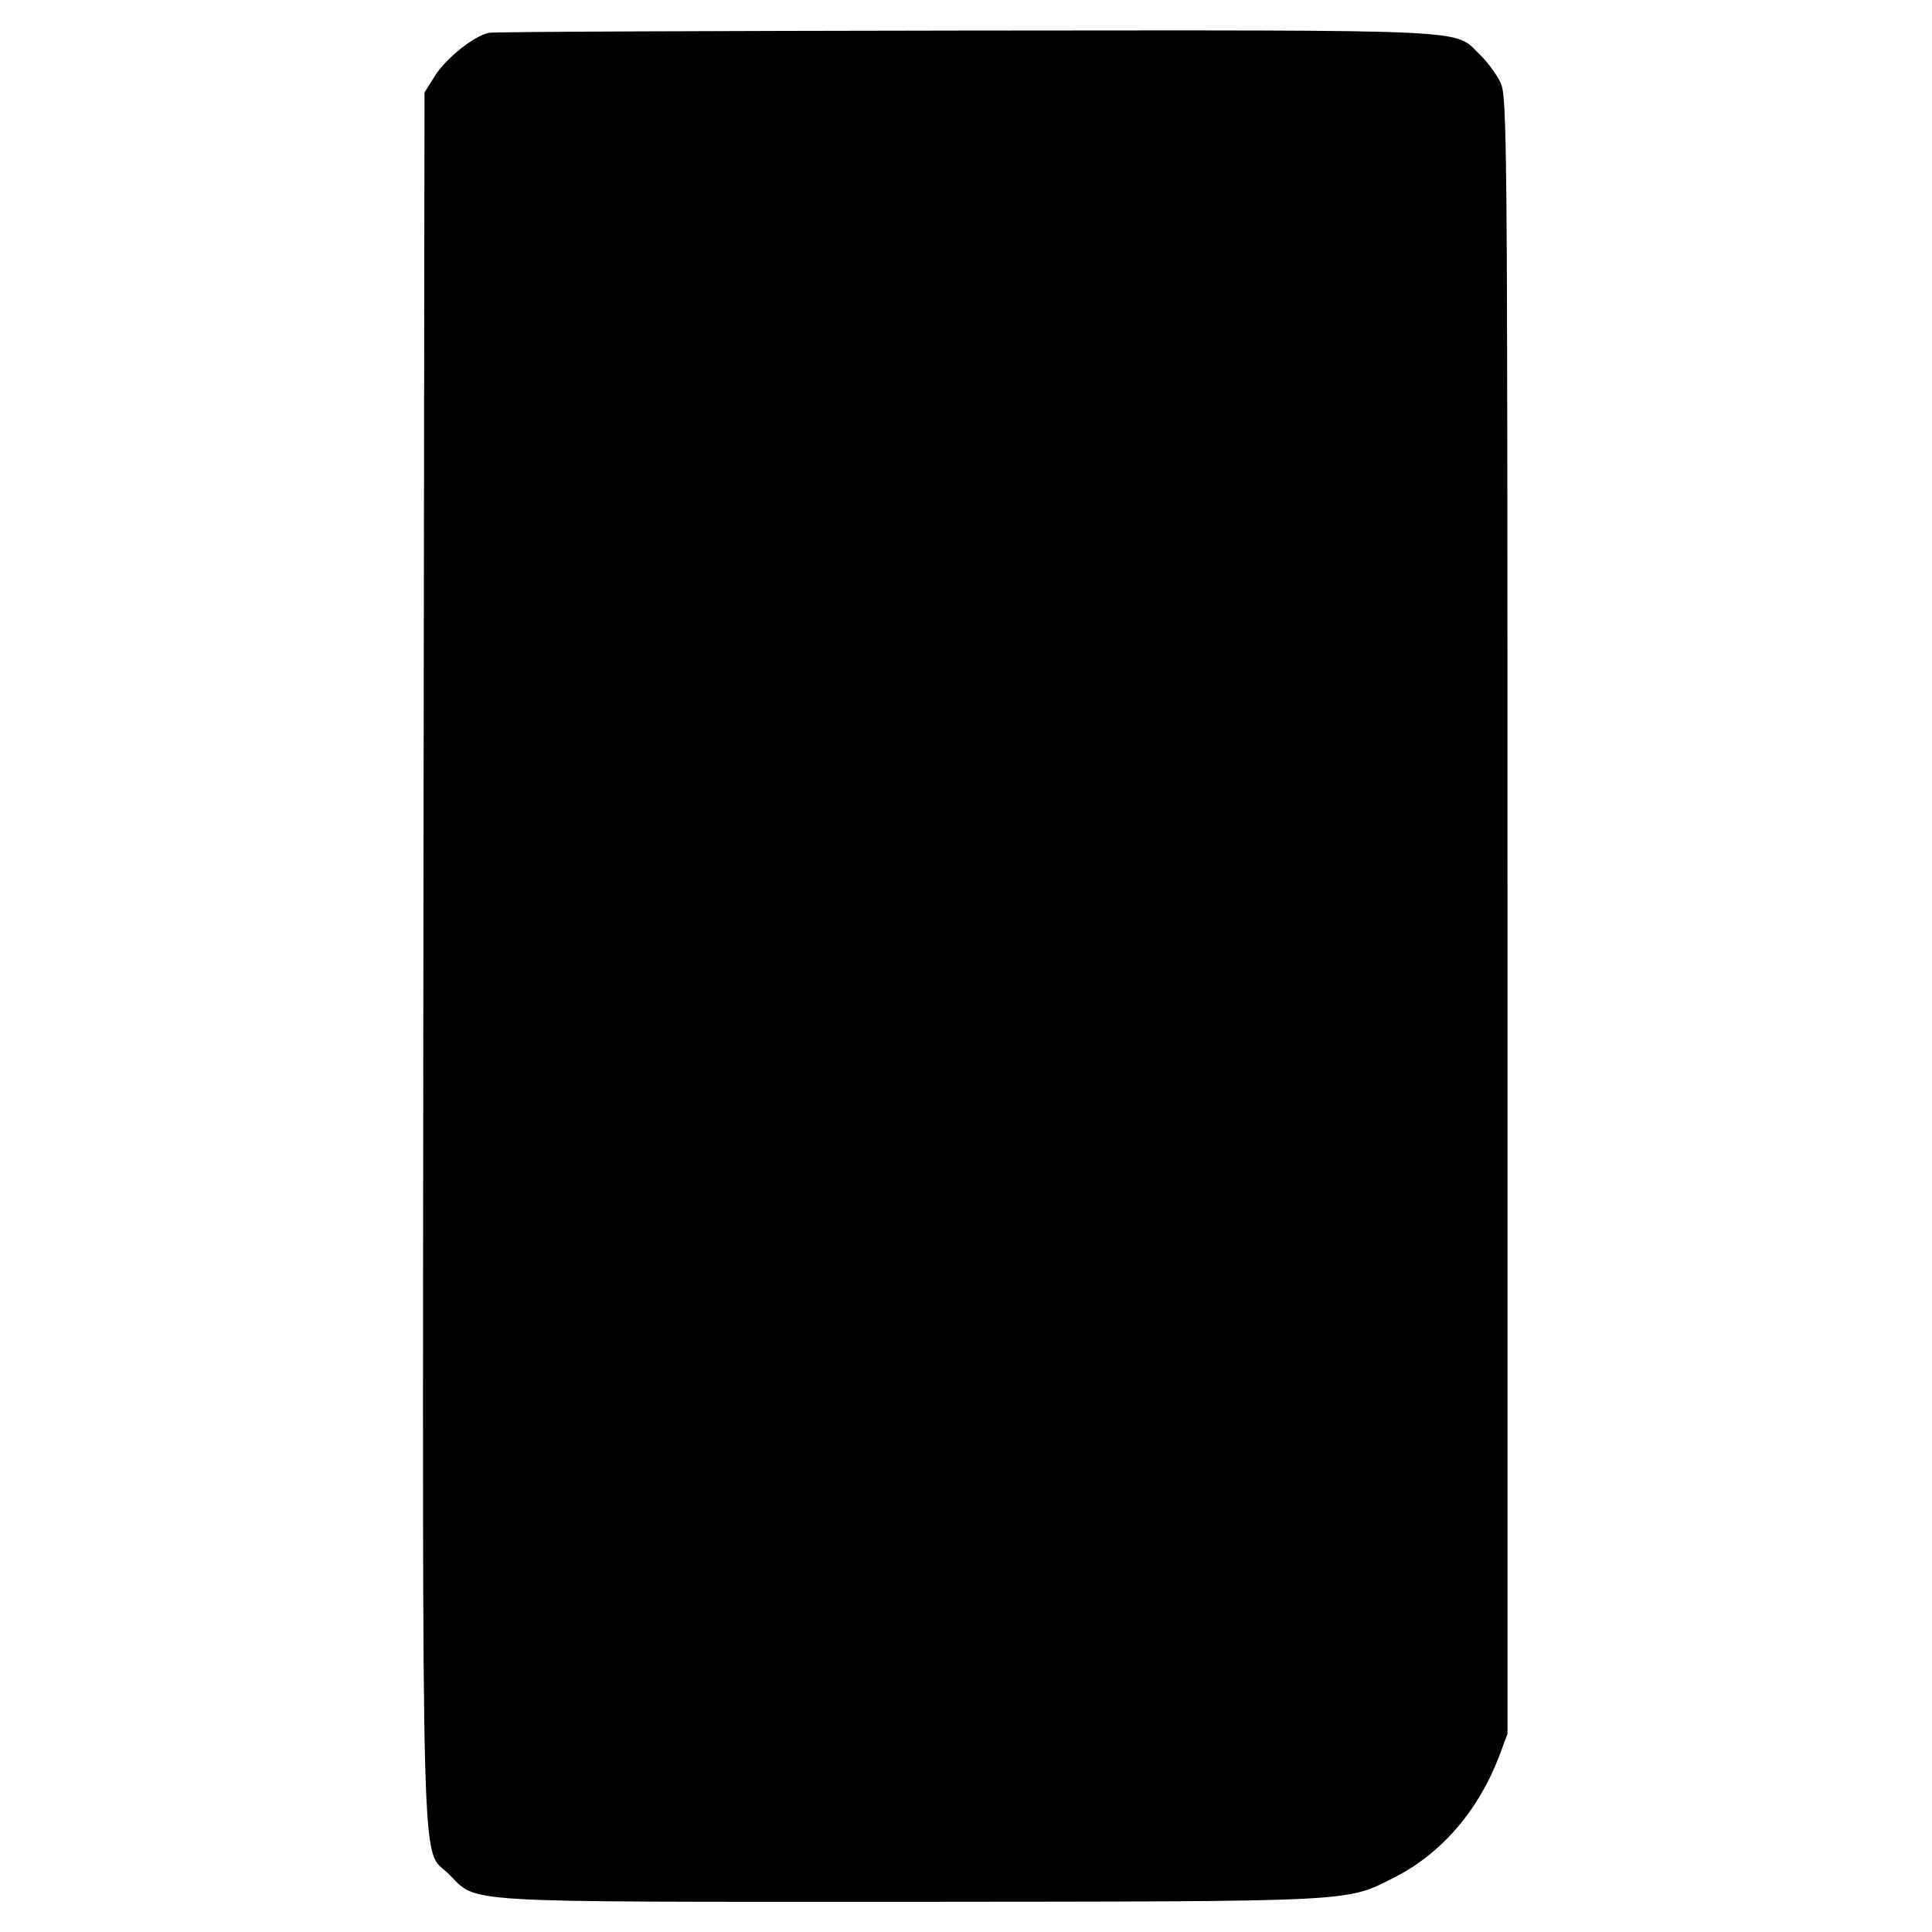
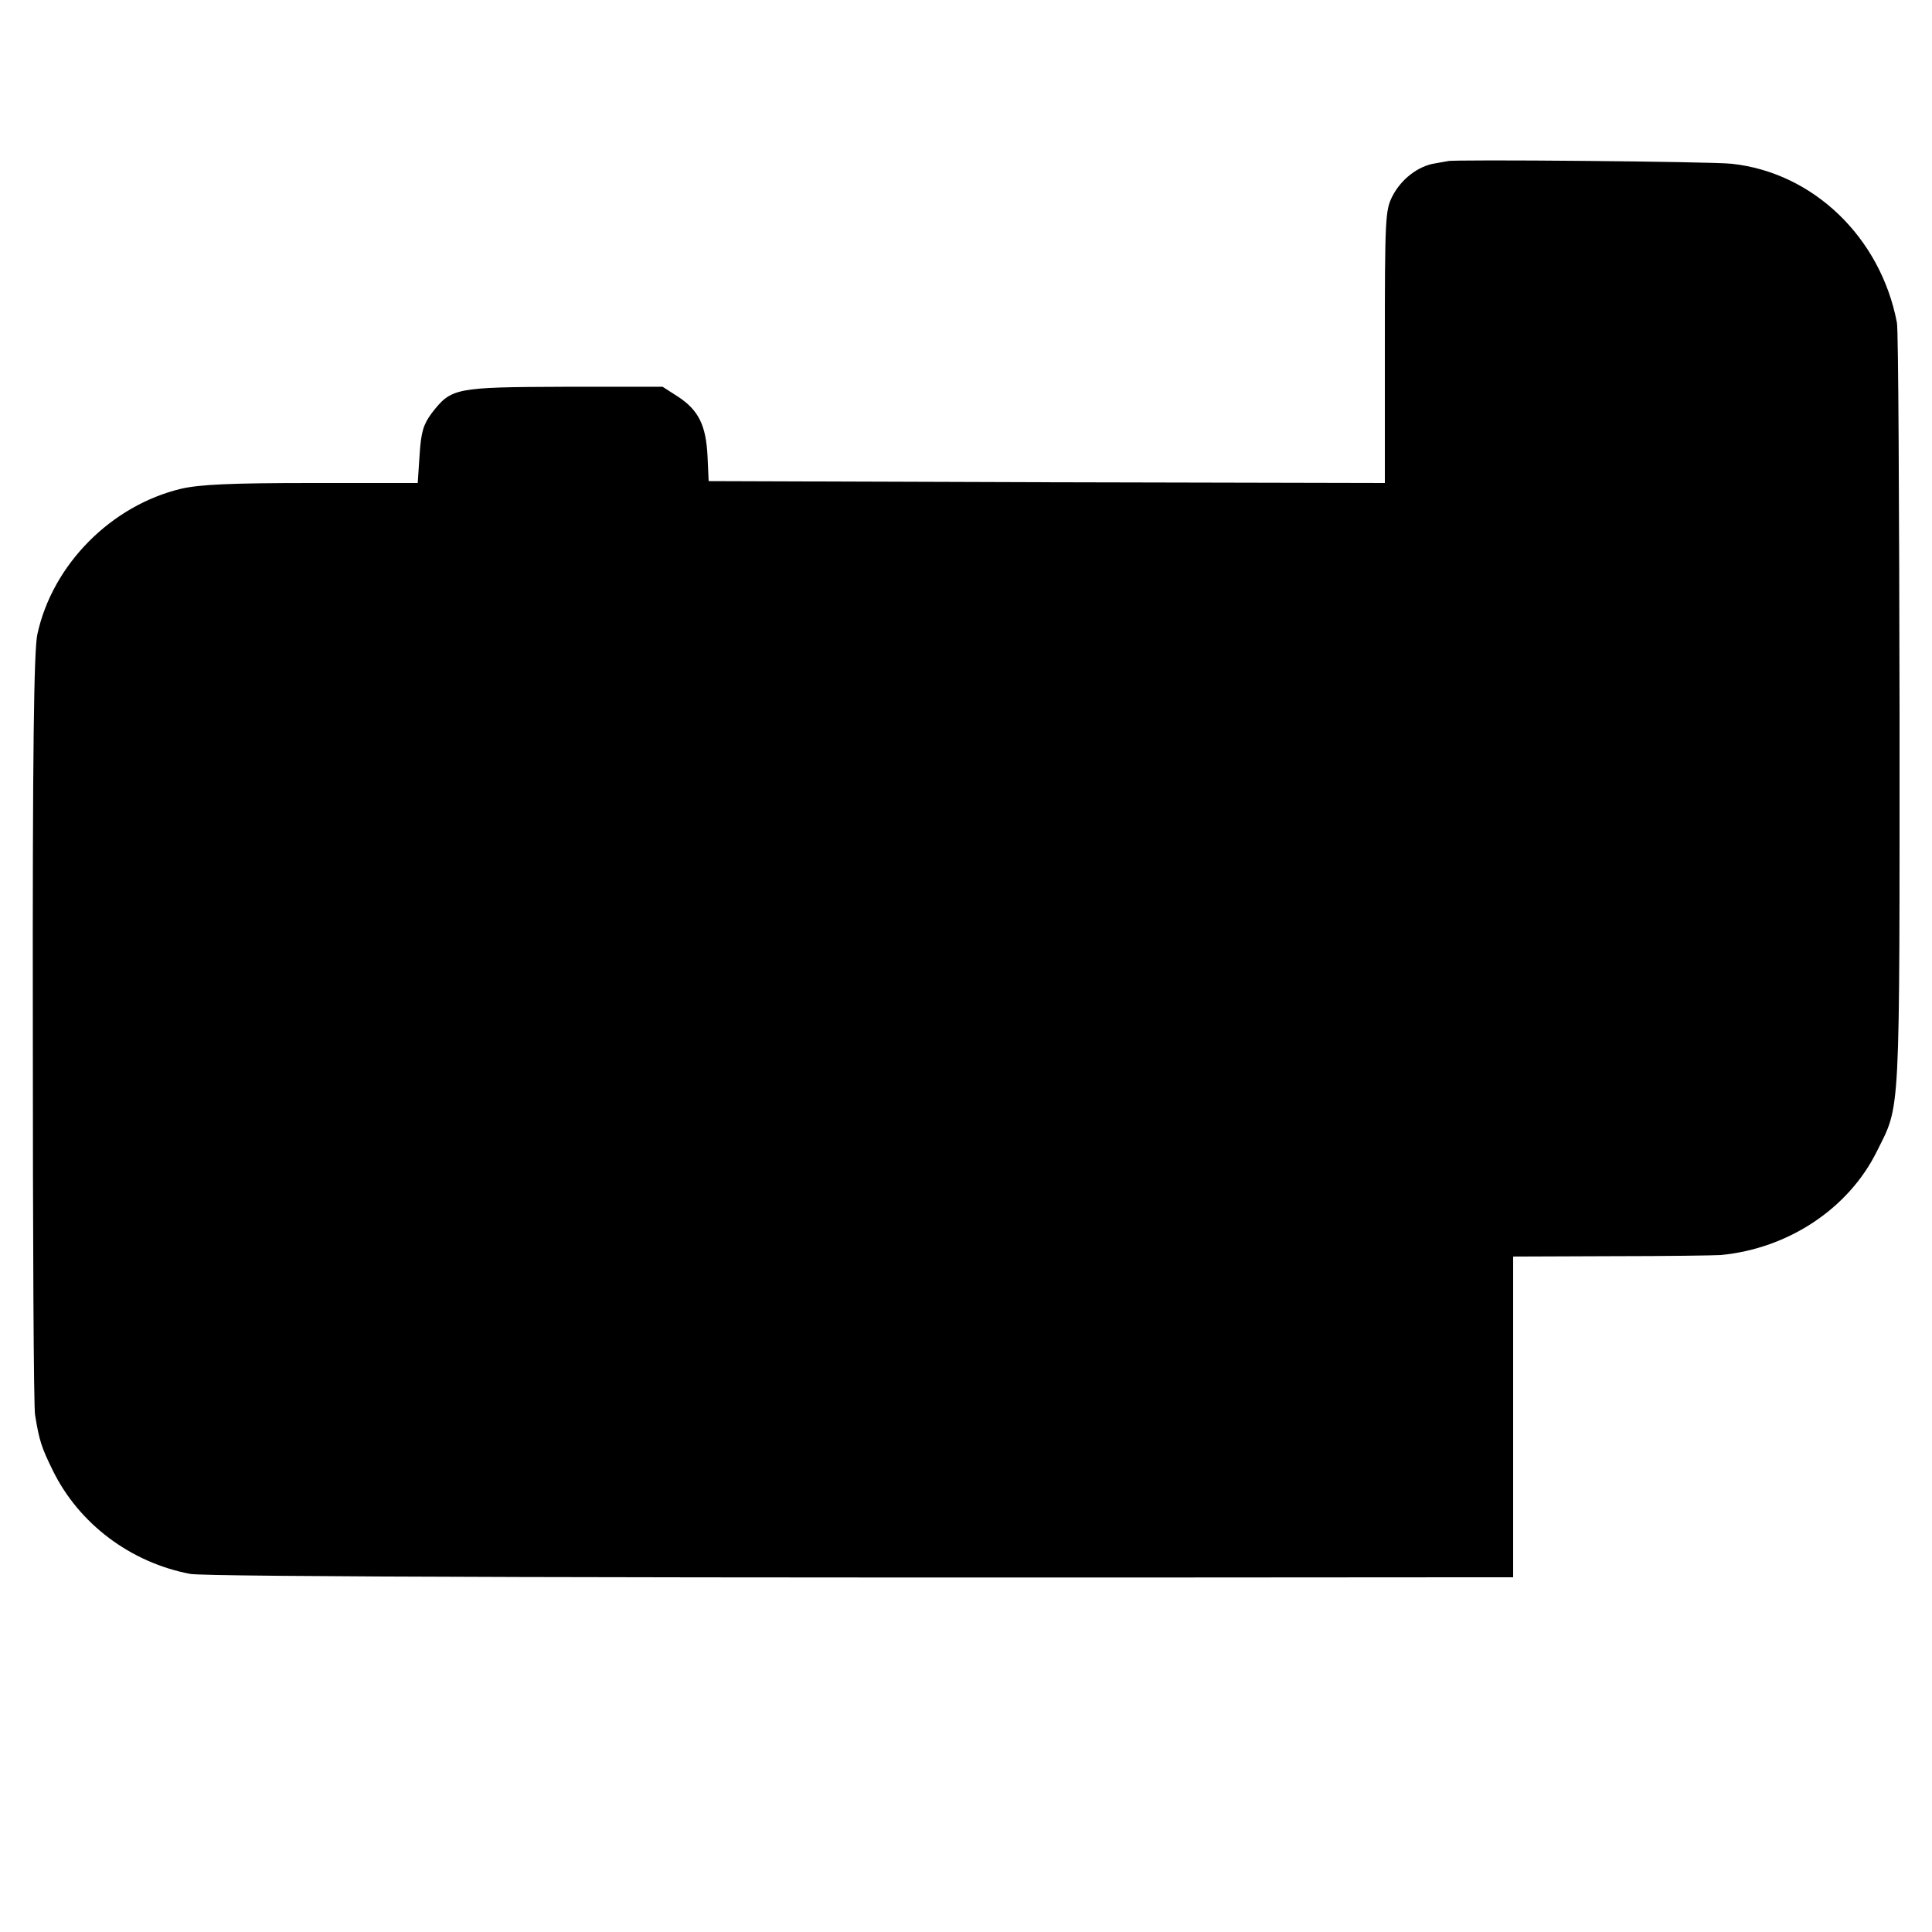
<svg xmlns="http://www.w3.org/2000/svg" version="1.0" width="512pt" height="512pt" viewBox="0 0 512 512" preserveAspectRatio="xMidYMid meet">
  <g transform="translate(0,512) scale(0.1,-0.1)" fill="#000000" stroke="none">
-     <path d="M1295 5033 c-40 -9 -112 -67 -141 -112 l-29 -46 -3 -2290 c-2 -2557 -8 -2354 69 -2433 76 -76 9 -72 1224 -72 1193 1 1150 -1 1281 65 124 63 222 177 277 321 l22 59 0 2170 c0 2096 -1 2171 -19 2207 -10 21 -34 54 -54 73 -71 69 9 65 -1366 64 -683 -1 -1250 -3 -1261 -6z" />
+     <path d="M3837 4693 c-1 0 -16 -3 -34 -6 -45 -7 -90 -42 -113 -87 -19 -37 -20 -60 -20 -400 l0 -360 -896 2 -896 3 -3 66 c-4 81 -23 121 -77 157 l-42 27 -260 0 c-291 -1 -300 -3 -352 -70 -22 -30 -28 -49 -32 -110 l-5 -75 -281 0 c-215 0 -296 -4 -345 -15 -186 -44 -342 -201 -382 -386 -9 -40 -13 -308 -12 -1044 0 -545 2 -1006 6 -1025 11 -68 17 -86 47 -147 69 -141 206 -244 364 -274 42 -8 1190 -11 3329 -9 l177 0 0 425 0 425 263 1 c144 0 273 2 287 3 179 17 339 123 414 275 63 127 60 72 60 1166 -1 550 -3 1014 -7 1030 -43 226 -222 398 -438 421 -53 6 -747 12 -752 7z" />
  </g>
</svg>
